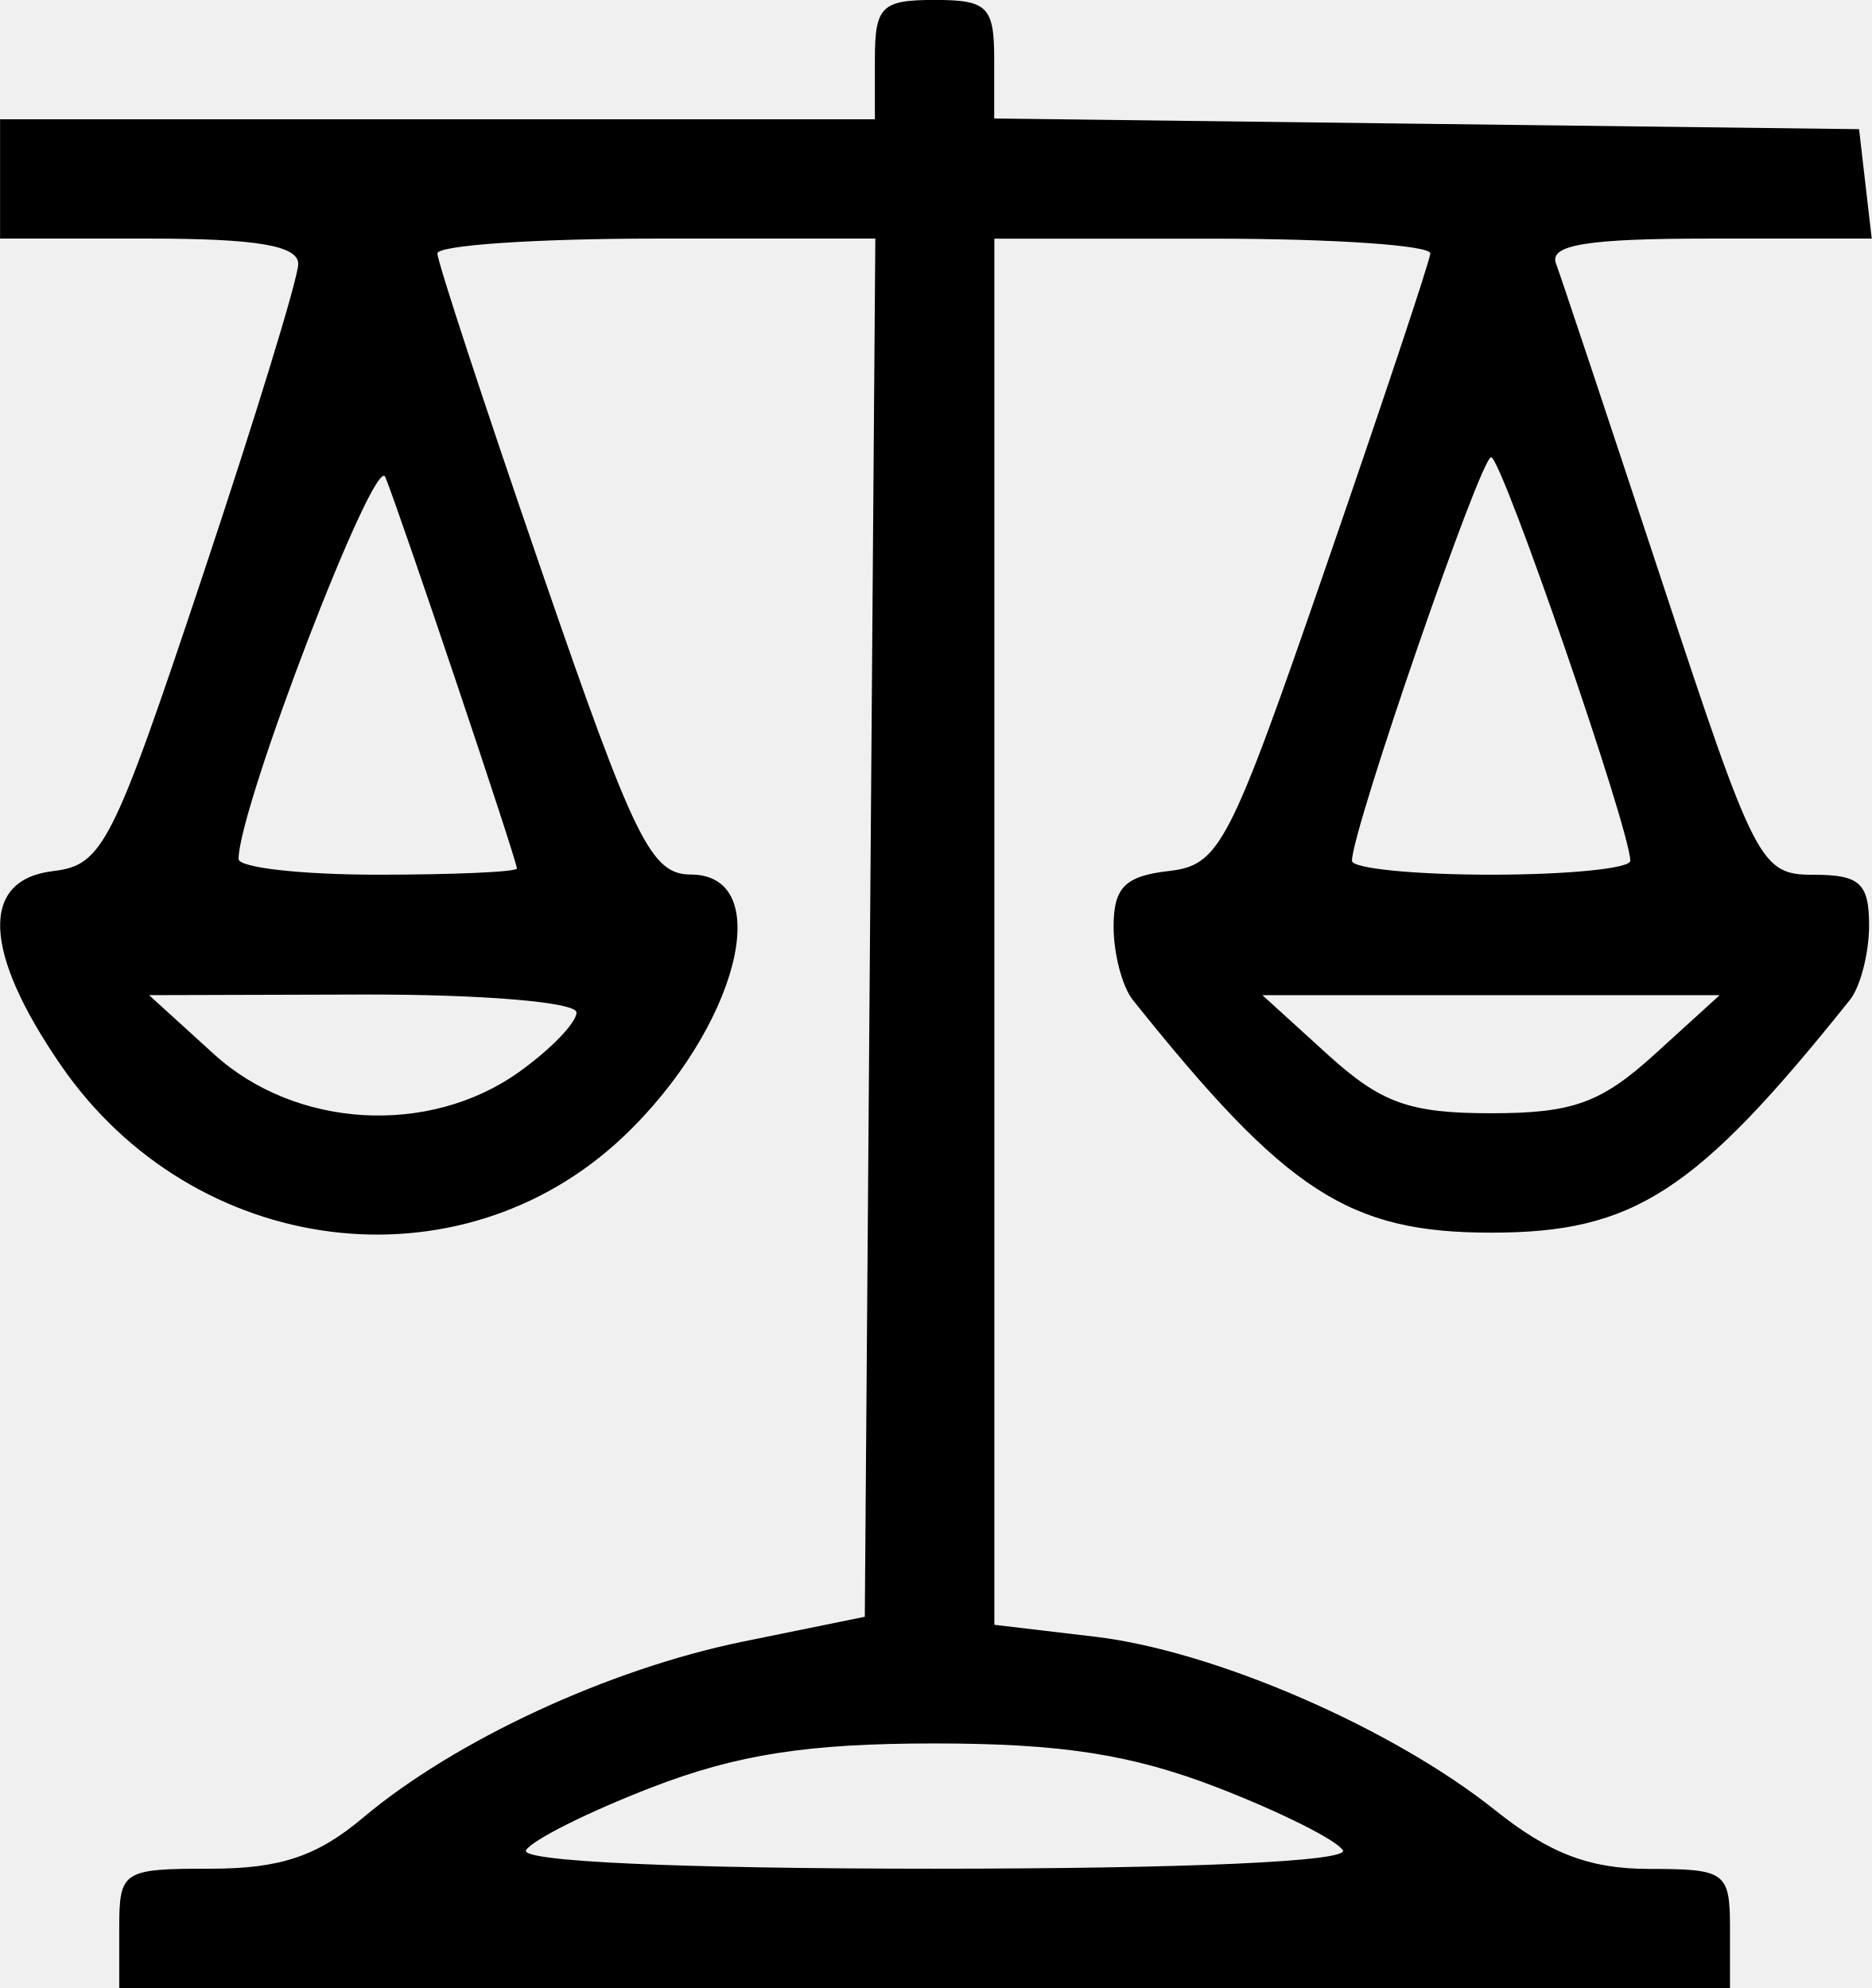
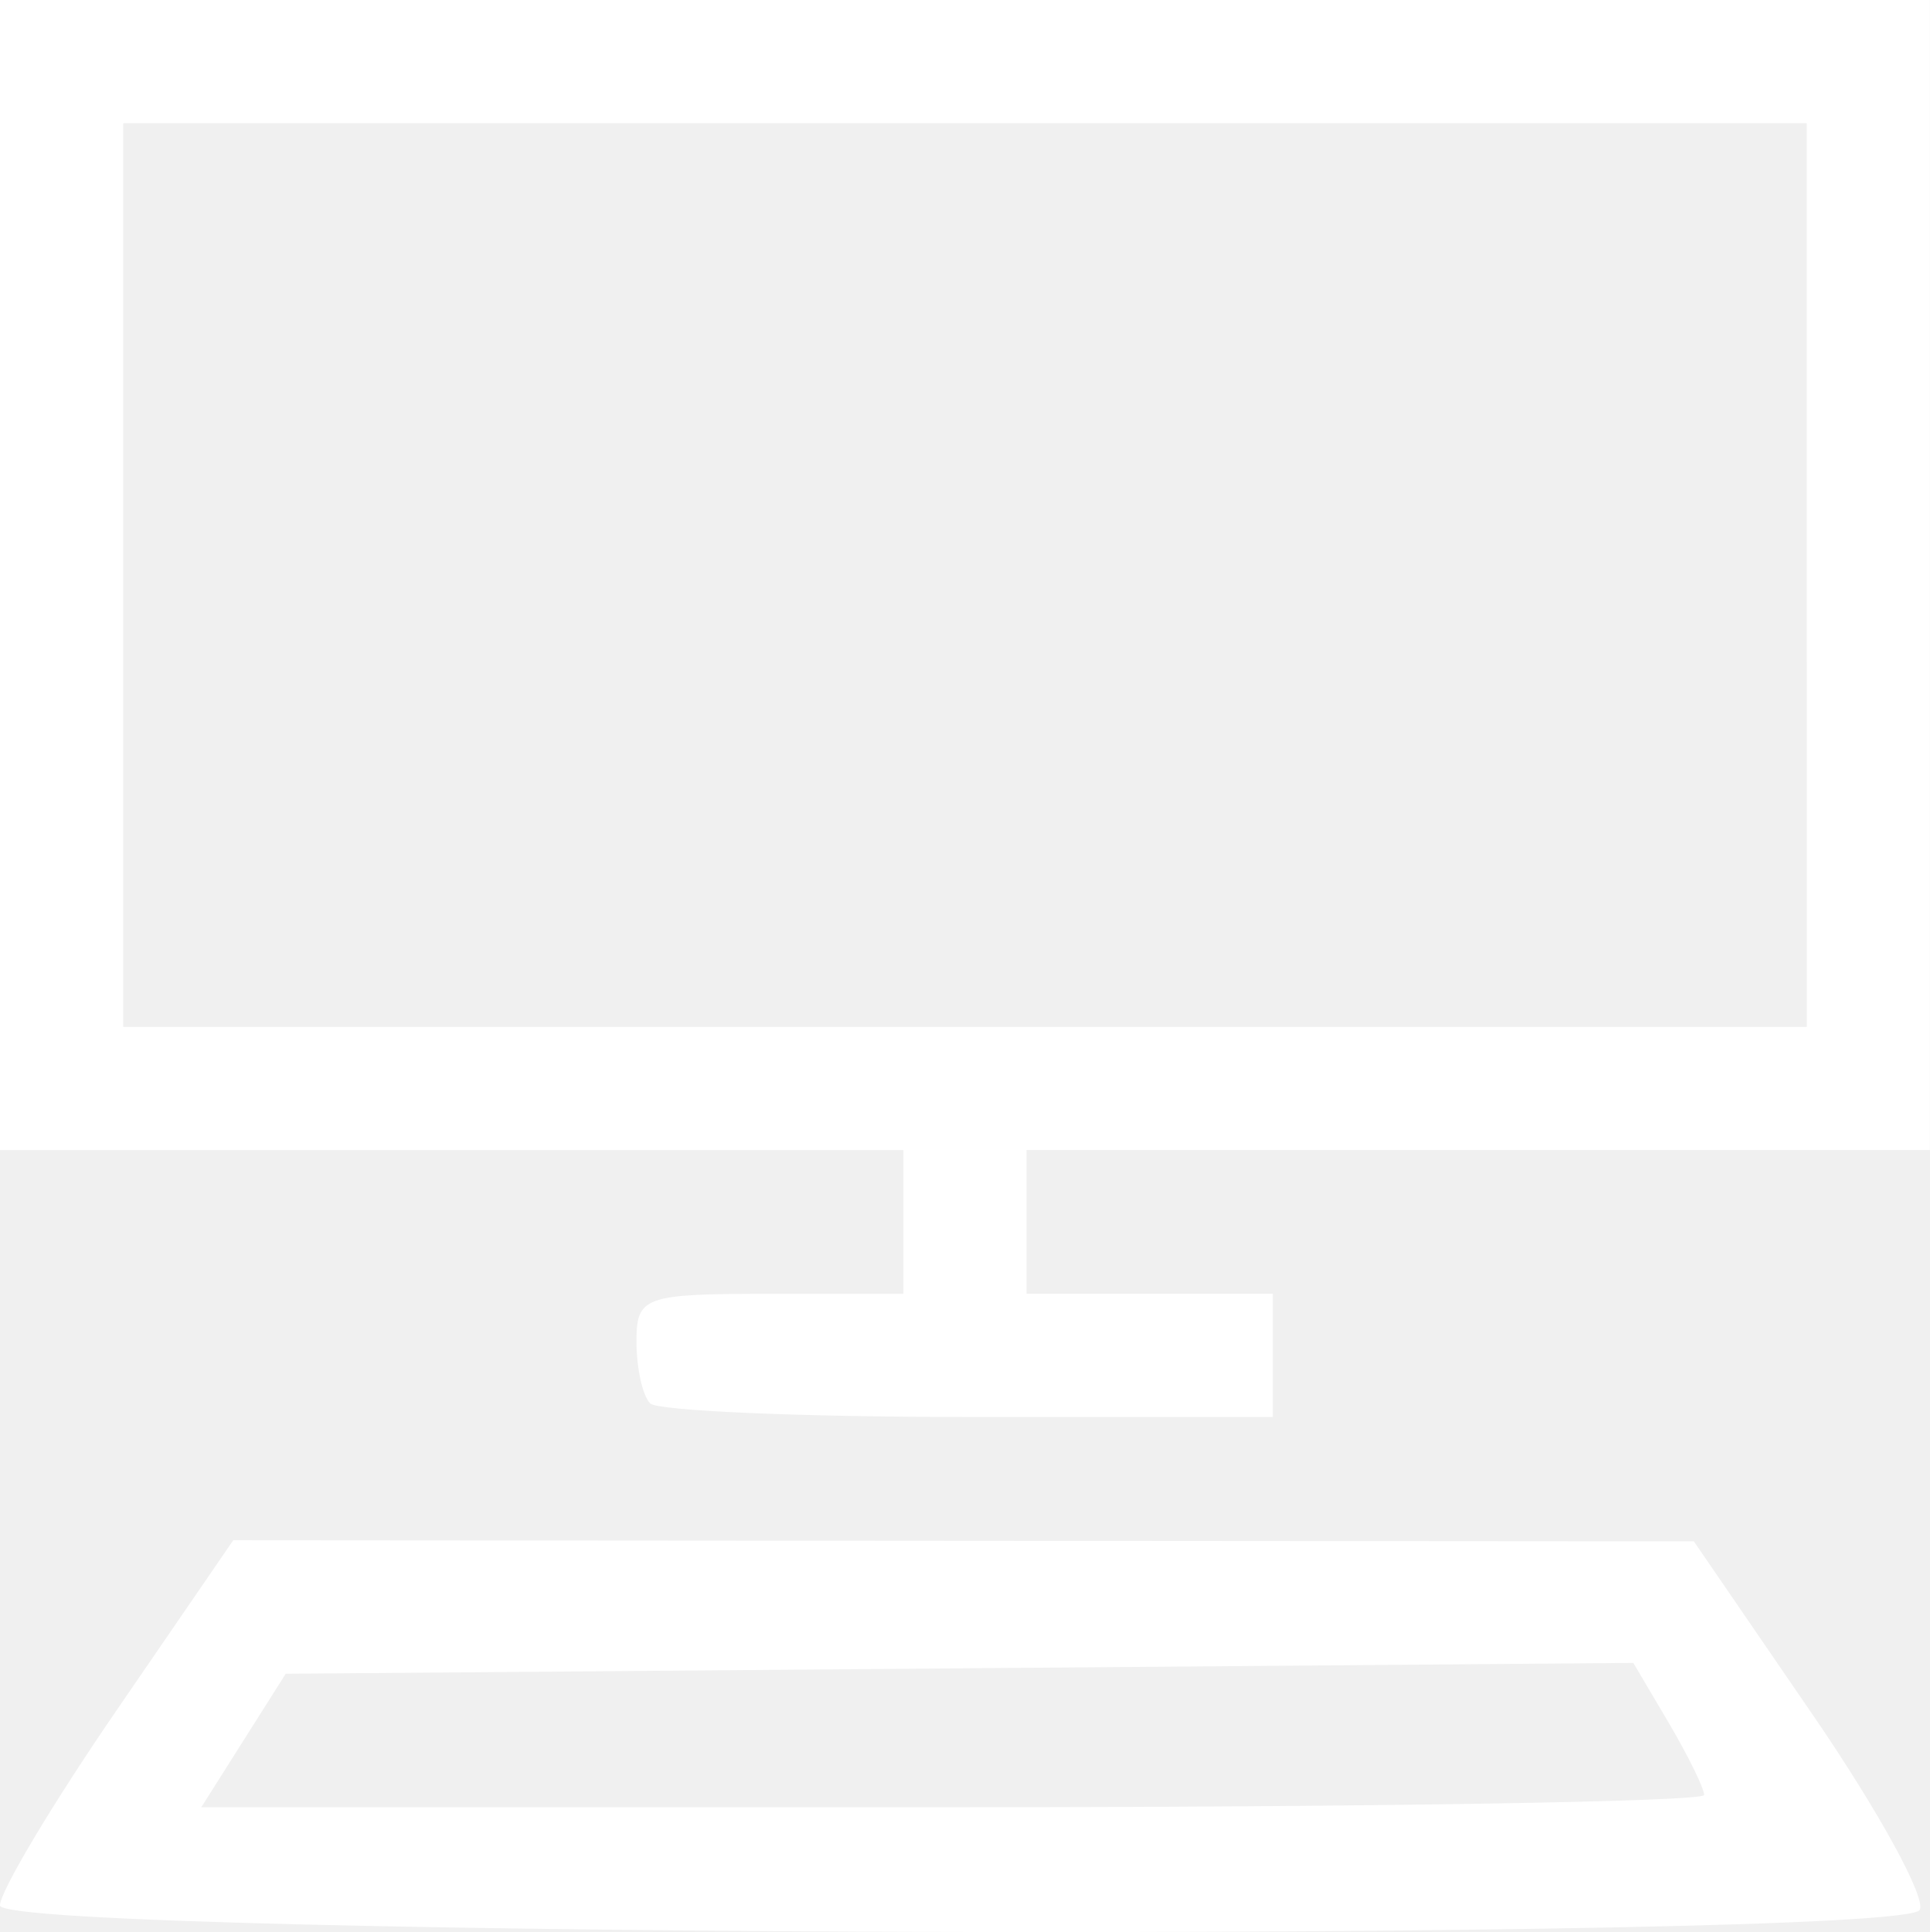
- <svg xmlns="http://www.w3.org/2000/svg" id="svg4097" version="1.1" viewBox="0 0 24.906 26.458" height="26.458mm" width="24.906mm">
-   <defs id="defs4091" />
-   <g transform="translate(-92.54703,-135.2708)" id="layer1">
-     <path id="path985" d="m 94.134,160.935 c 0,-0.767 0.041,-0.794 1.219,-0.794 0.921,0 1.415,-0.165 2.022,-0.676 1.227,-1.033 3.279,-1.984 5.068,-2.348 l 1.613,-0.329 0.07,-9.171 0.07,-9.171 h -2.914 c -1.603,0 -2.914,0.089 -2.914,0.198 -9e-5,0.109 0.625,2.013 1.389,4.231 1.237,3.591 1.454,4.033 1.985,4.035 1.148,0.004 0.619,2.051 -0.902,3.491 -2.183,2.066 -5.716,1.615 -7.484,-0.955 -1.039,-1.51 -1.077,-2.467 -0.102,-2.582 0.659,-0.078 0.792,-0.341 1.984,-3.913 0.703,-2.106 1.278,-3.981 1.278,-4.167 0,-0.244 -0.551,-0.338 -1.984,-0.338 h -1.984 v -0.794 -0.794 h 5.821 5.821 v -0.794 c 0,-0.706 0.088,-0.794 0.794,-0.794 0.704,0 0.794,0.089 0.794,0.789 v 0.789 l 5.755,0.071 5.755,0.071 0.084,0.728 0.084,0.728 h -2.163 c -1.619,0 -2.132,0.083 -2.039,0.331 0.068,0.182 0.703,2.087 1.411,4.233 1.247,3.781 1.31,3.903 2.022,3.903 0.61,0 0.734,0.114 0.734,0.673 0,0.37 -0.115,0.816 -0.255,0.992 -2.046,2.56 -2.874,3.098 -4.772,3.098 -1.898,0 -2.726,-0.538 -4.772,-3.098 -0.14,-0.176 -0.255,-0.614 -0.255,-0.975 0,-0.518 0.152,-0.673 0.728,-0.739 0.685,-0.079 0.807,-0.314 2.098,-4.052 0.754,-2.183 1.379,-4.058 1.389,-4.167 0.01,-0.109 -1.291,-0.198 -2.892,-0.198 h -2.91 v 9.224 9.224 l 1.343,0.159 c 1.587,0.188 3.954,1.215 5.322,2.309 0.721,0.576 1.258,0.781 2.051,0.781 1.017,0 1.074,0.042 1.074,0.794 v 0.794 H 104.85 94.134 Z m 16.282,-1.041 c -0.084,-0.136 -0.835,-0.511 -1.669,-0.834 -1.139,-0.44 -2.076,-0.586 -3.765,-0.586 -1.689,0 -2.626,0.146 -3.765,0.586 -0.834,0.322 -1.585,0.698 -1.669,0.834 -0.093,0.151 2.035,0.247 5.435,0.247 3.4,0 5.528,-0.097 5.435,-0.247 z m -10.965,-10.354 c 0.423,-0.301 0.768,-0.658 0.768,-0.794 0,-0.138 -1.257,-0.243 -2.844,-0.239 l -2.844,0.008 0.864,0.786 c 1.086,0.988 2.857,1.093 4.056,0.239 z m 15.118,-0.239 0.864,-0.786 h -3.043 -3.043 l 0.864,0.786 c 0.715,0.65 1.091,0.786 2.179,0.786 1.087,0 1.464,-0.136 2.179,-0.786 z m -15.143,-2.472 c 0,-0.107 -1.54,-4.688 -1.751,-5.209 -0.135,-0.333 -1.953,4.399 -1.953,5.083 0,0.115 0.833,0.209 1.852,0.209 1.019,0 1.852,-0.037 1.852,-0.083 z m 14.817,-0.102 c 0,-0.41 -1.711,-5.371 -1.852,-5.371 -0.141,0 -1.852,4.962 -1.852,5.371 0,0.102 0.833,0.185 1.852,0.185 1.019,0 1.852,-0.083 1.852,-0.185 z" style="fill:#000000;stroke-width:0.265" />
+ <svg xmlns="http://www.w3.org/2000/svg" width="24.871mm" height="24.891mm" viewBox="0 0 24.871 24.891" version="1.1" id="svg616">
+   <defs id="defs610" />
+   <g id="layer1" transform="translate(-106.2491,-4.09609)">
+     <path style="fill:#ffffff;stroke-width:0.265" d="m 106.249,28.644 c 0,-0.178 0.676,-1.309 1.503,-2.514 l 1.503,-2.19 9.411,0.007 9.411,0.007 1.537,2.242 c 0.845,1.233 1.463,2.361 1.373,2.507 -0.258,0.417 -24.739,0.359 -24.739,-0.059 z m 21.96,-1.422 c 0,-0.087 -0.205,-0.505 -0.456,-0.93 l -0.456,-0.772 -8.683,0.07 -8.683,0.07 -0.544,0.86 -0.544,0.86 h 9.683 c 5.326,0 9.683,-0.071 9.683,-0.158 z m -13.582,-5.046 c -0.097,-0.097 -0.176,-0.454 -0.176,-0.794 0,-0.583 0.095,-0.617 1.72,-0.617 h 1.72 v -0.926 -0.926 h -5.821 -5.821 V 11.504 4.096 h 12.435 12.435 v 7.408 7.408 h -5.821 -5.821 v 0.926 0.926 h 1.587 1.587 v 0.794 0.794 h -3.925 c -2.159,0 -4.004,-0.079 -4.101,-0.176 z M 129.532,11.504 V 5.684 H 118.685 107.837 v 5.821 5.821 h 10.848 10.848 z" id="path987" />
  </g>
</svg>
